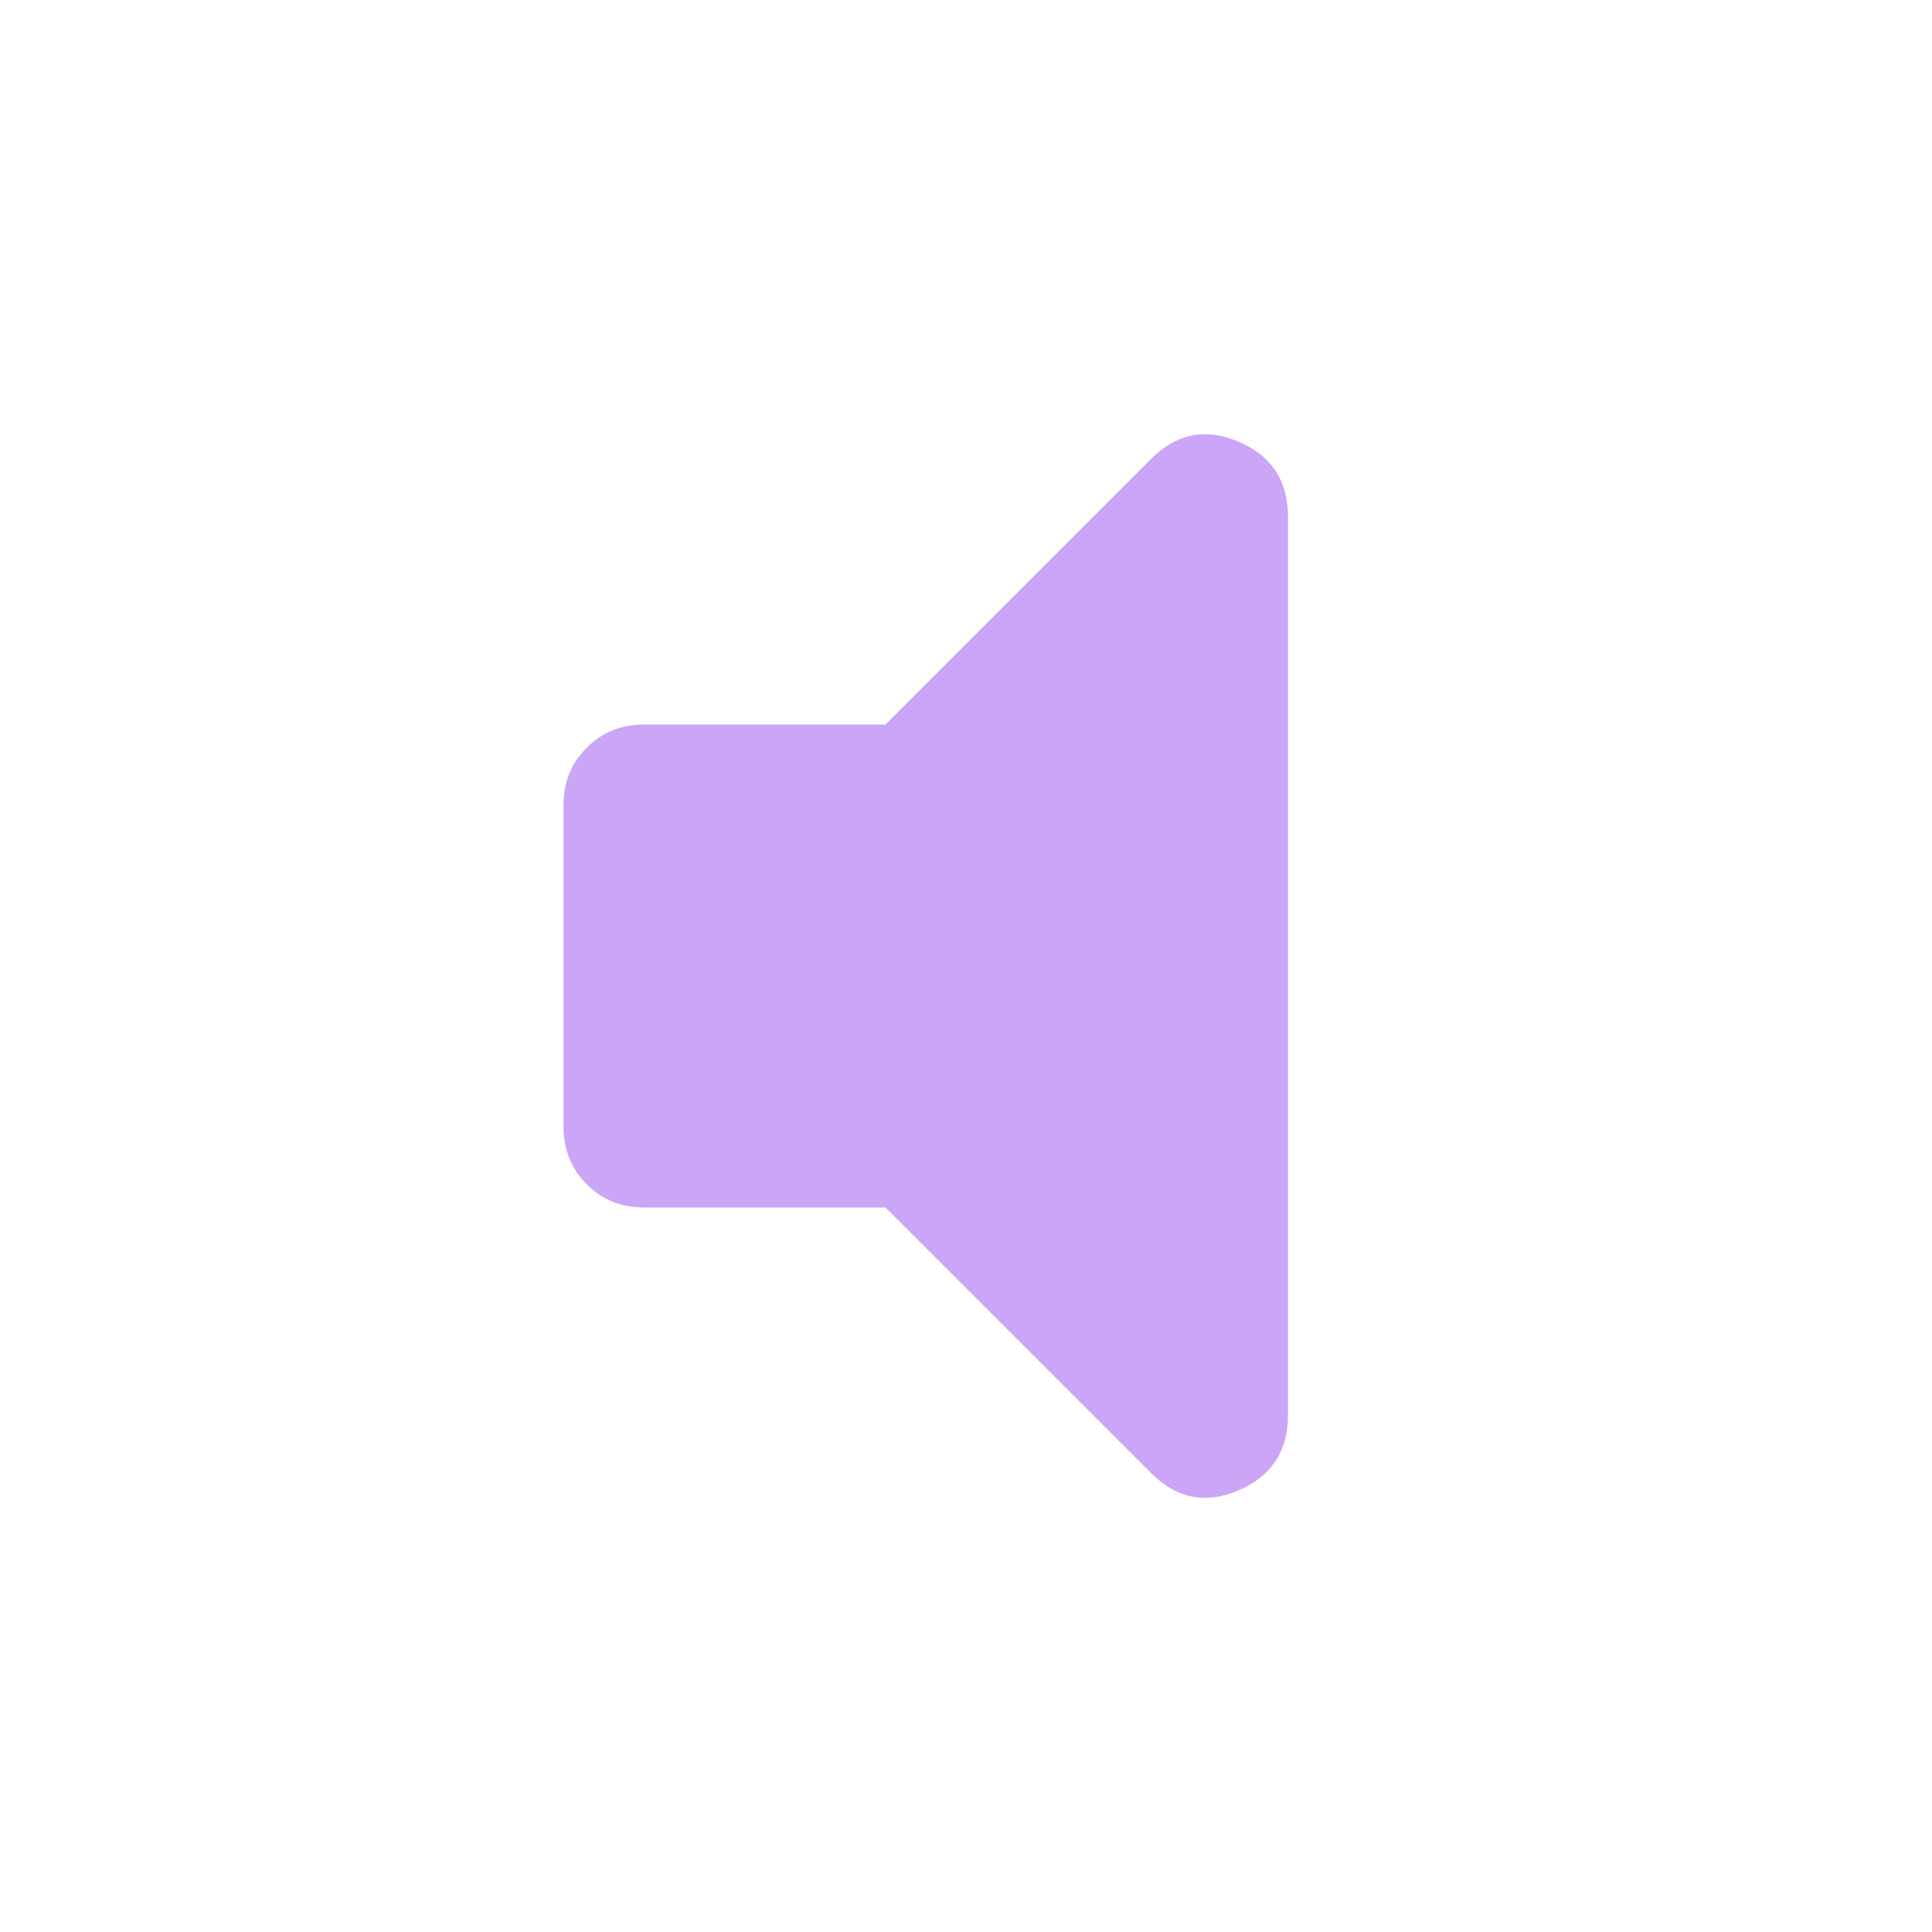
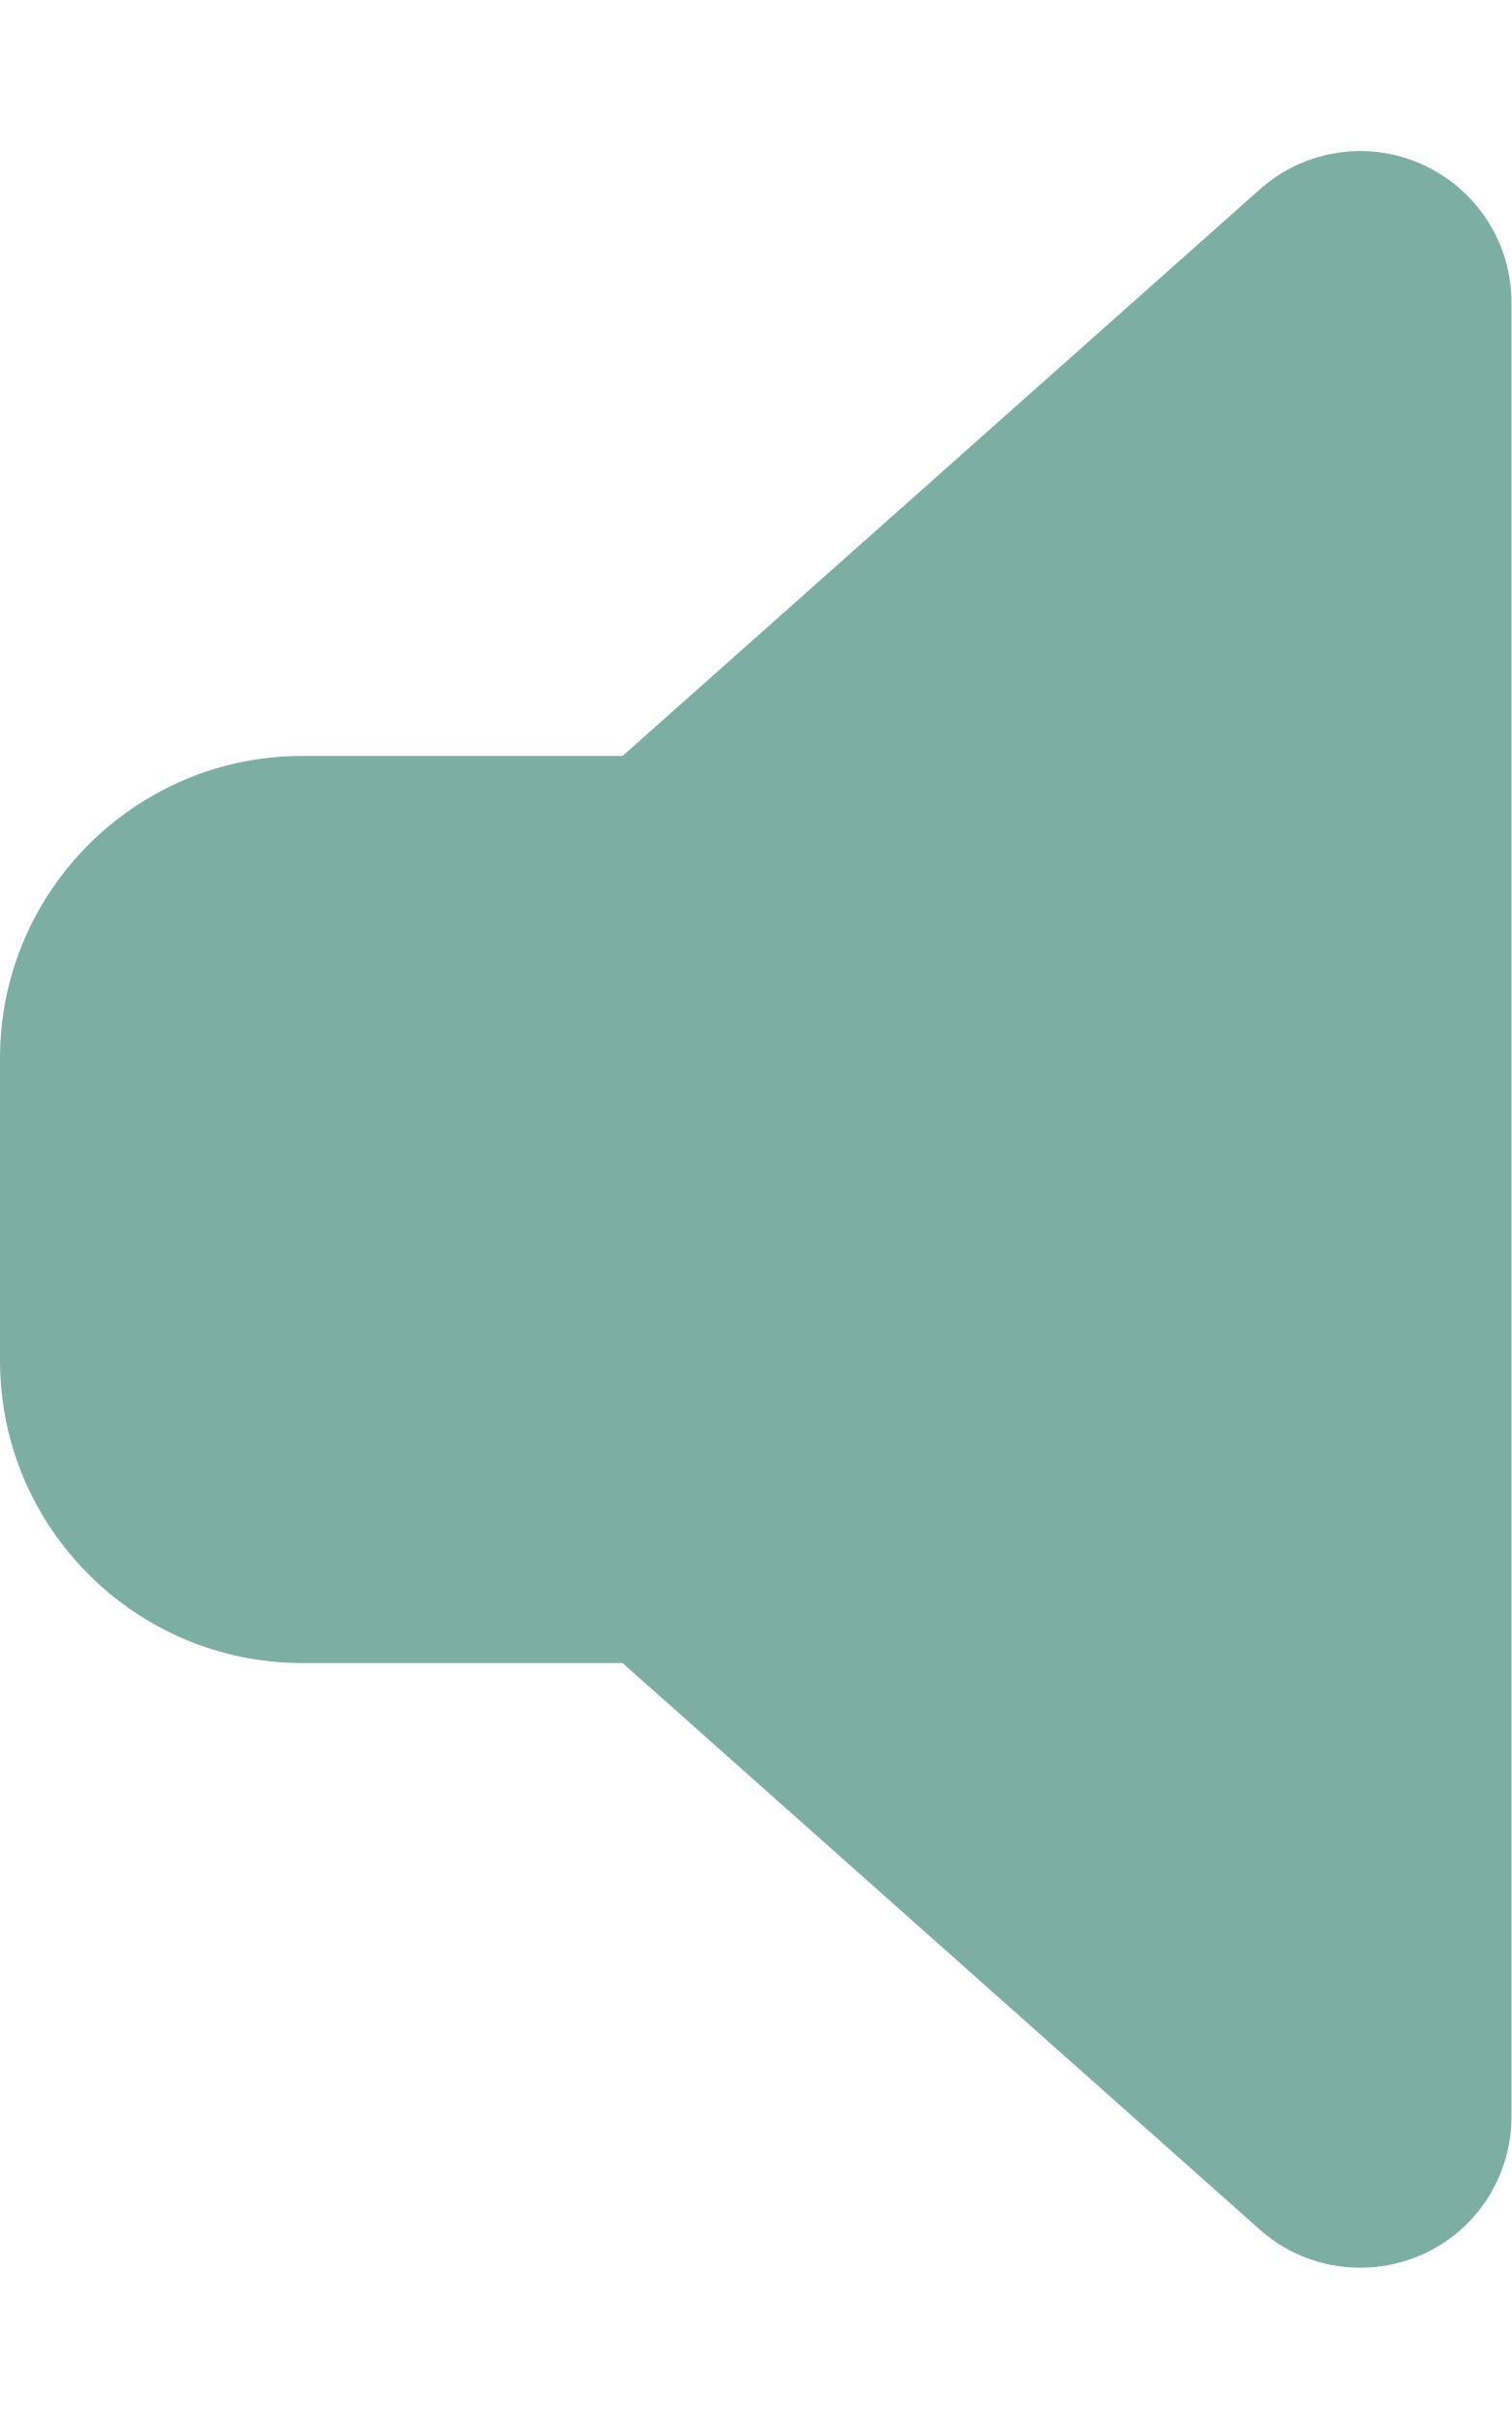
- <svg xmlns="http://www.w3.org/2000/svg" width="1em" height="1em" viewBox="0 0 24 24">
-   <path fill="#cba6f7" d="M11 15H8q-.425 0-.712-.288T7 14v-4q0-.425.288-.712T8 9h3l3.3-3.3q.475-.475 1.088-.213t.612.938v11.15q0 .675-.612.938T14.3 18.3z" />
+ <svg xmlns="http://www.w3.org/2000/svg" width="px" height="px" viewBox="0 0 240 384" version="1.1">
+   <g id="surface1">
+     <path style=" stroke:none;fill-rule:nonzero;fill:rgb(49.02%,68.235%,63.922%);fill-opacity:1;" d="M 240 48 C 240 38.551 234.449 30 225.824 26.102 C 217.199 22.199 207.074 23.773 200.023 30.074 L 98.852 120 L 48 120 C 21.523 120 0 141.523 0 168 L 0 216 C 0 242.477 21.523 264 48 264 L 98.852 264 L 200.023 353.926 C 207.074 360.227 217.199 361.727 225.824 357.898 C 234.449 354.074 240 345.449 240 336 Z M 240 48 " />
+   </g>
</svg>
